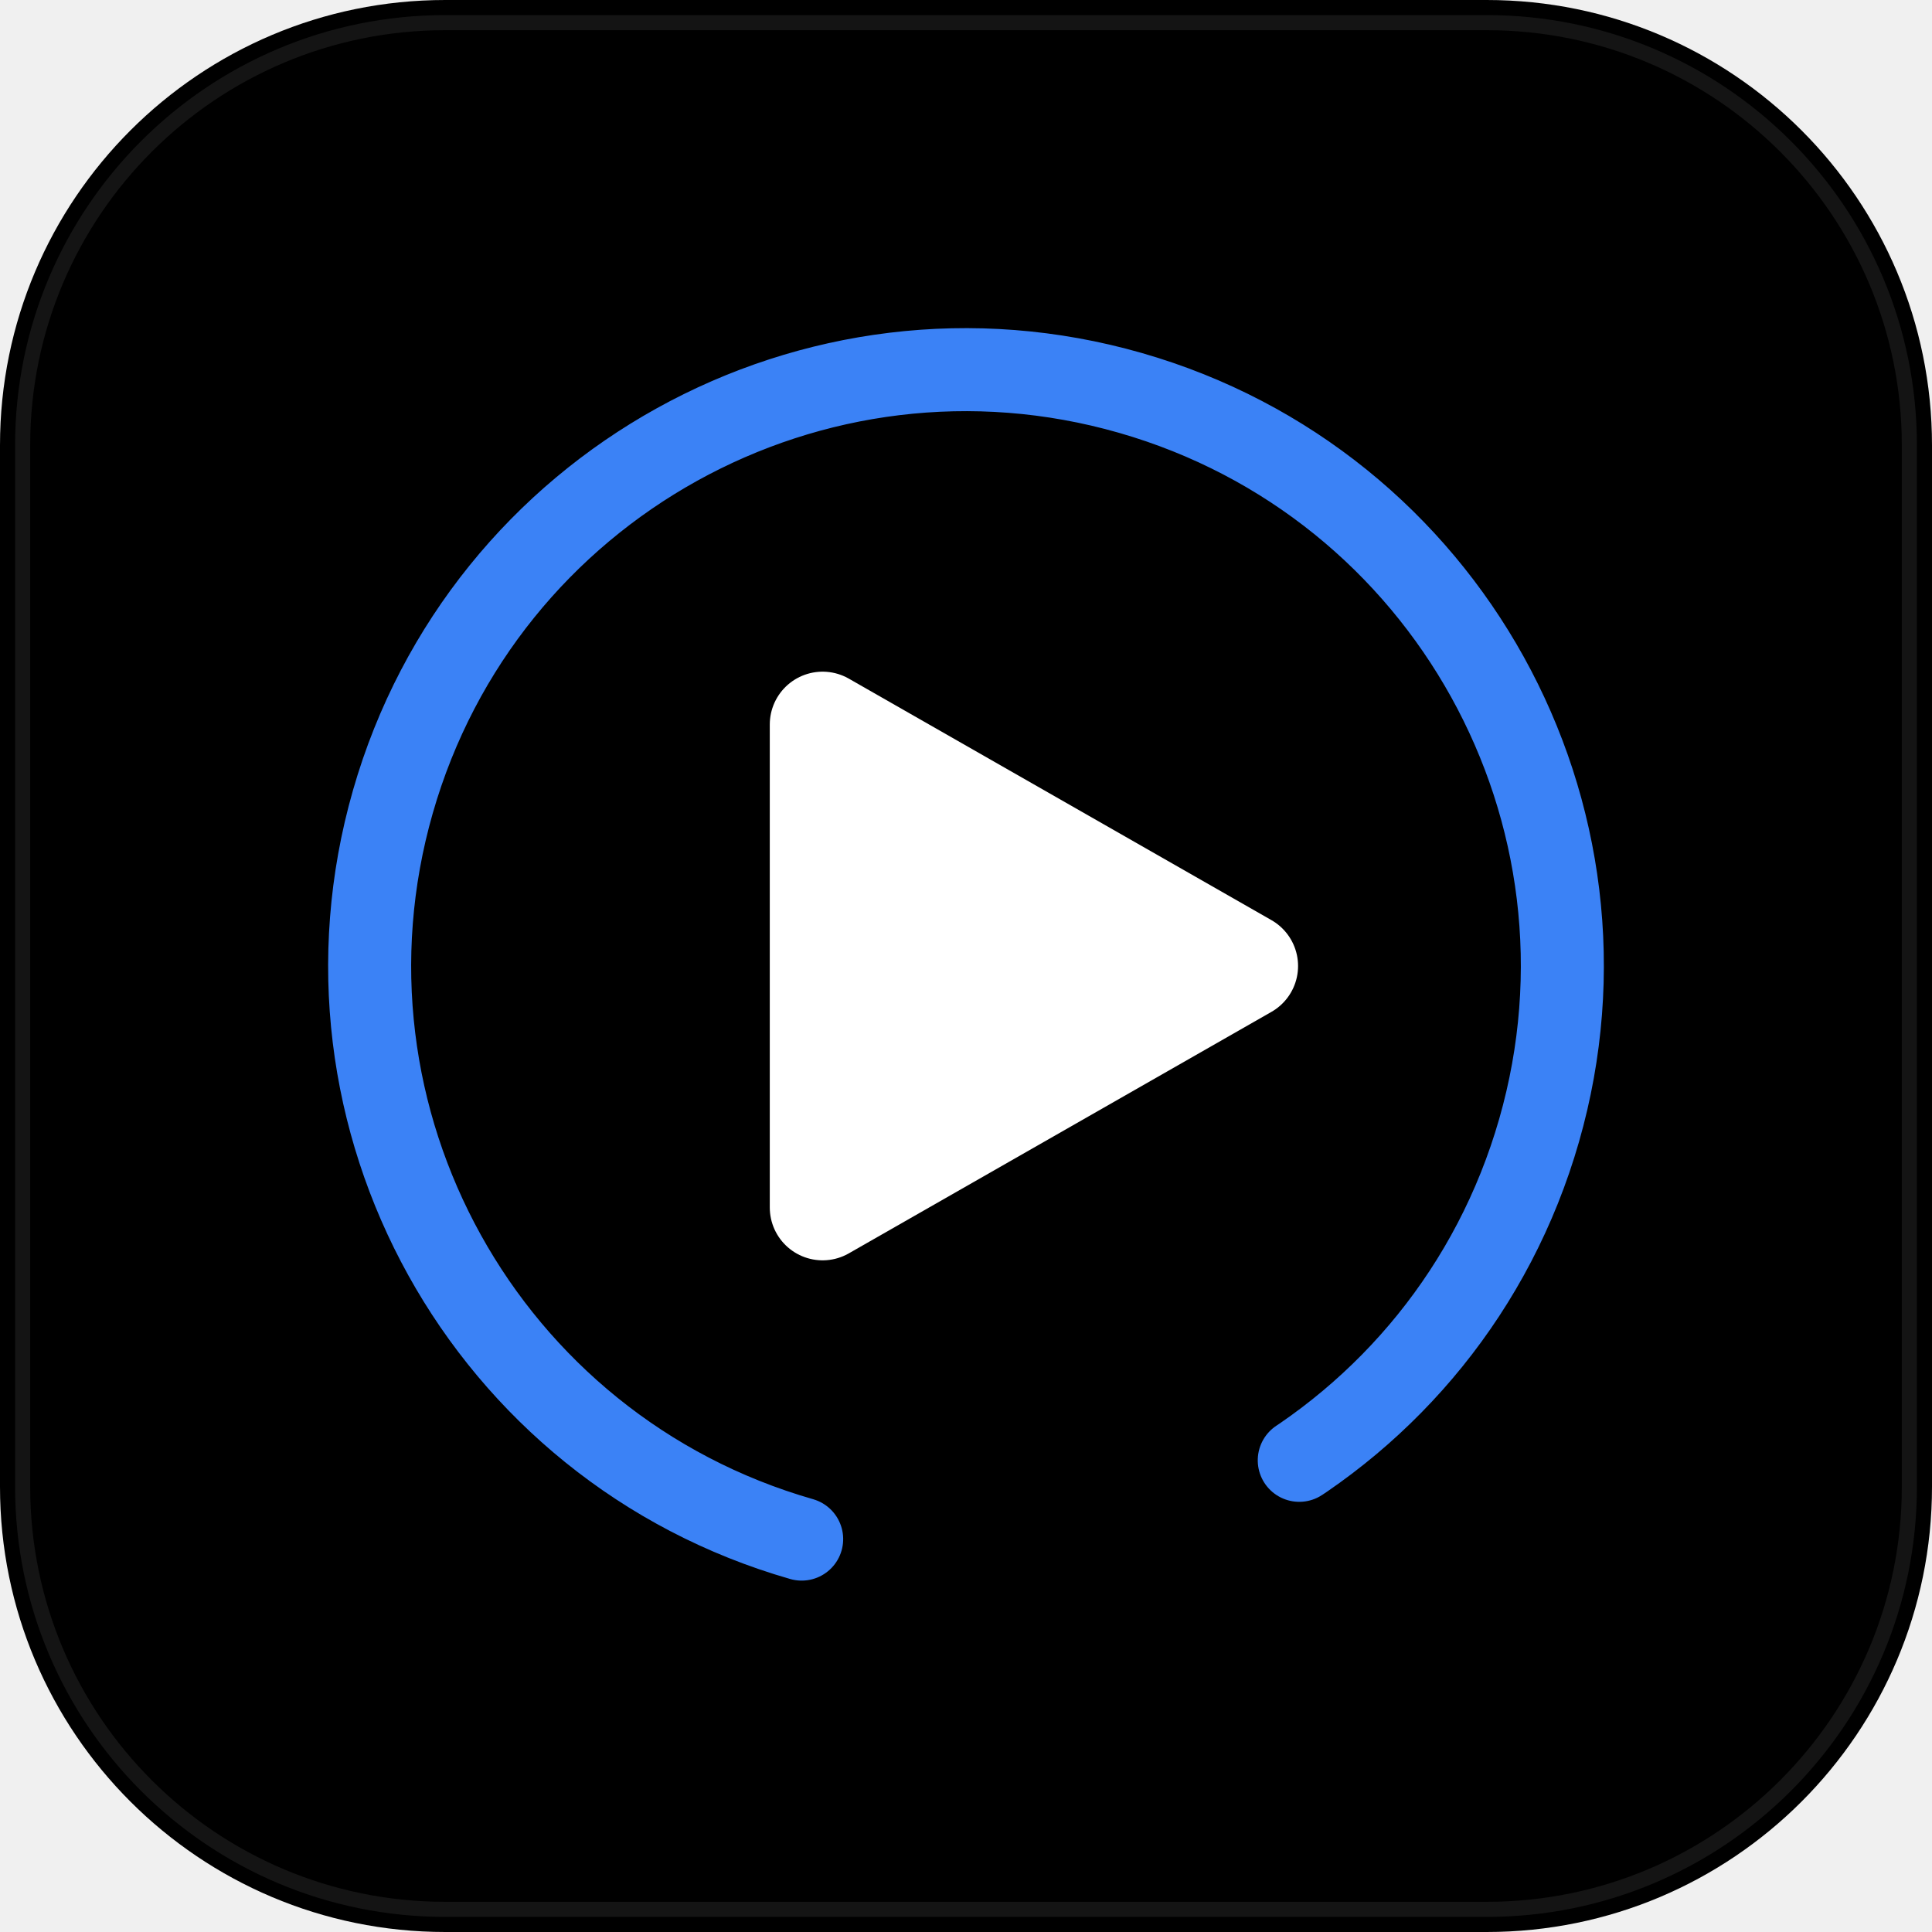
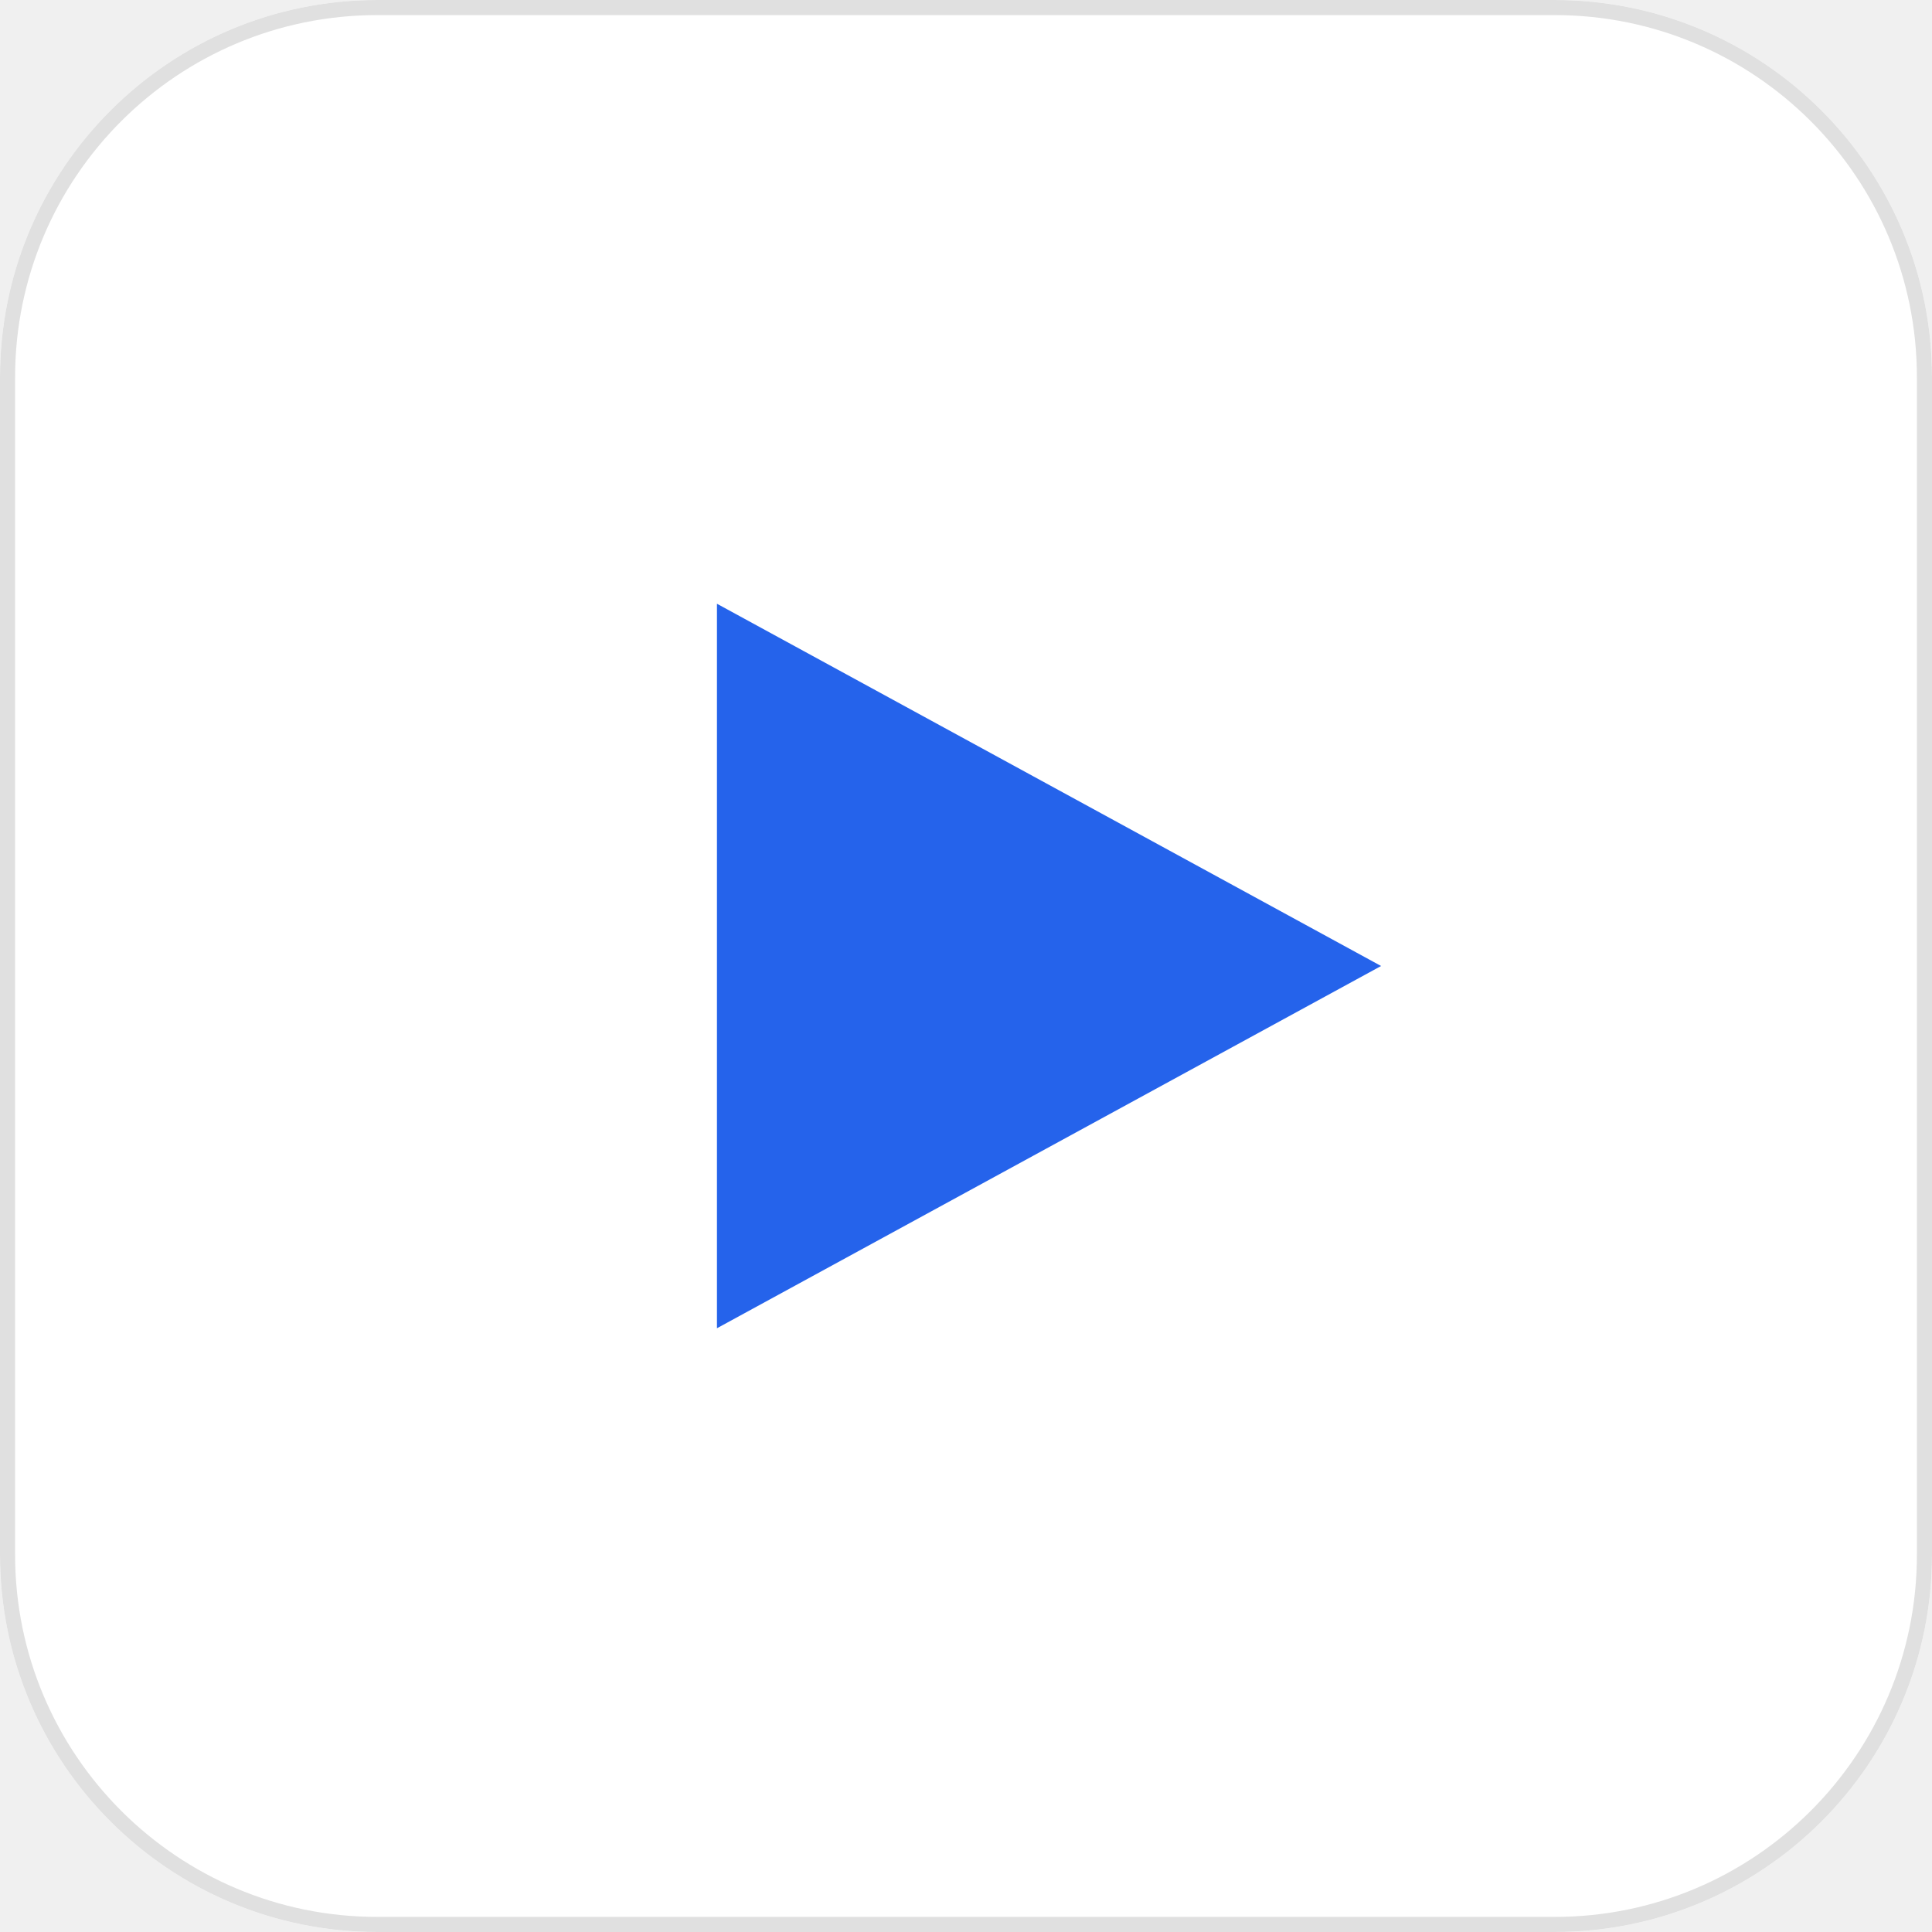
<svg xmlns="http://www.w3.org/2000/svg" viewBox="0 0 512 512" role="img" aria-label="I Can Run A Show">
-   <rect width="512" height="512" rx="118" fill="#000000" />
-   <rect x="6" y="6" width="500" height="500" rx="112" fill="none" stroke="#ffffff" stroke-opacity="0.08" stroke-width="4" />
-   <circle cx="256" cy="256" r="158" fill="none" stroke="#3b82f6" stroke-width="22" stroke-linecap="round" stroke-dasharray="855 138" transform="rotate(106 256 256)" />
-   <path d="M218 192 L218 320 L330 256 Z" fill="#ffffff" stroke="#ffffff" stroke-width="28" stroke-linejoin="round" stroke-linecap="round" />
+   <rect width="512" height="512" rx="100" fill="#ffffff" />
+   <rect x="2" y="2" width="508" height="508" rx="98" fill="none" stroke="#e0e0e0" stroke-width="4" />
+   <path d="M190 160 L190 352 L366 256 Z" fill="#2563eb" />
</svg>
